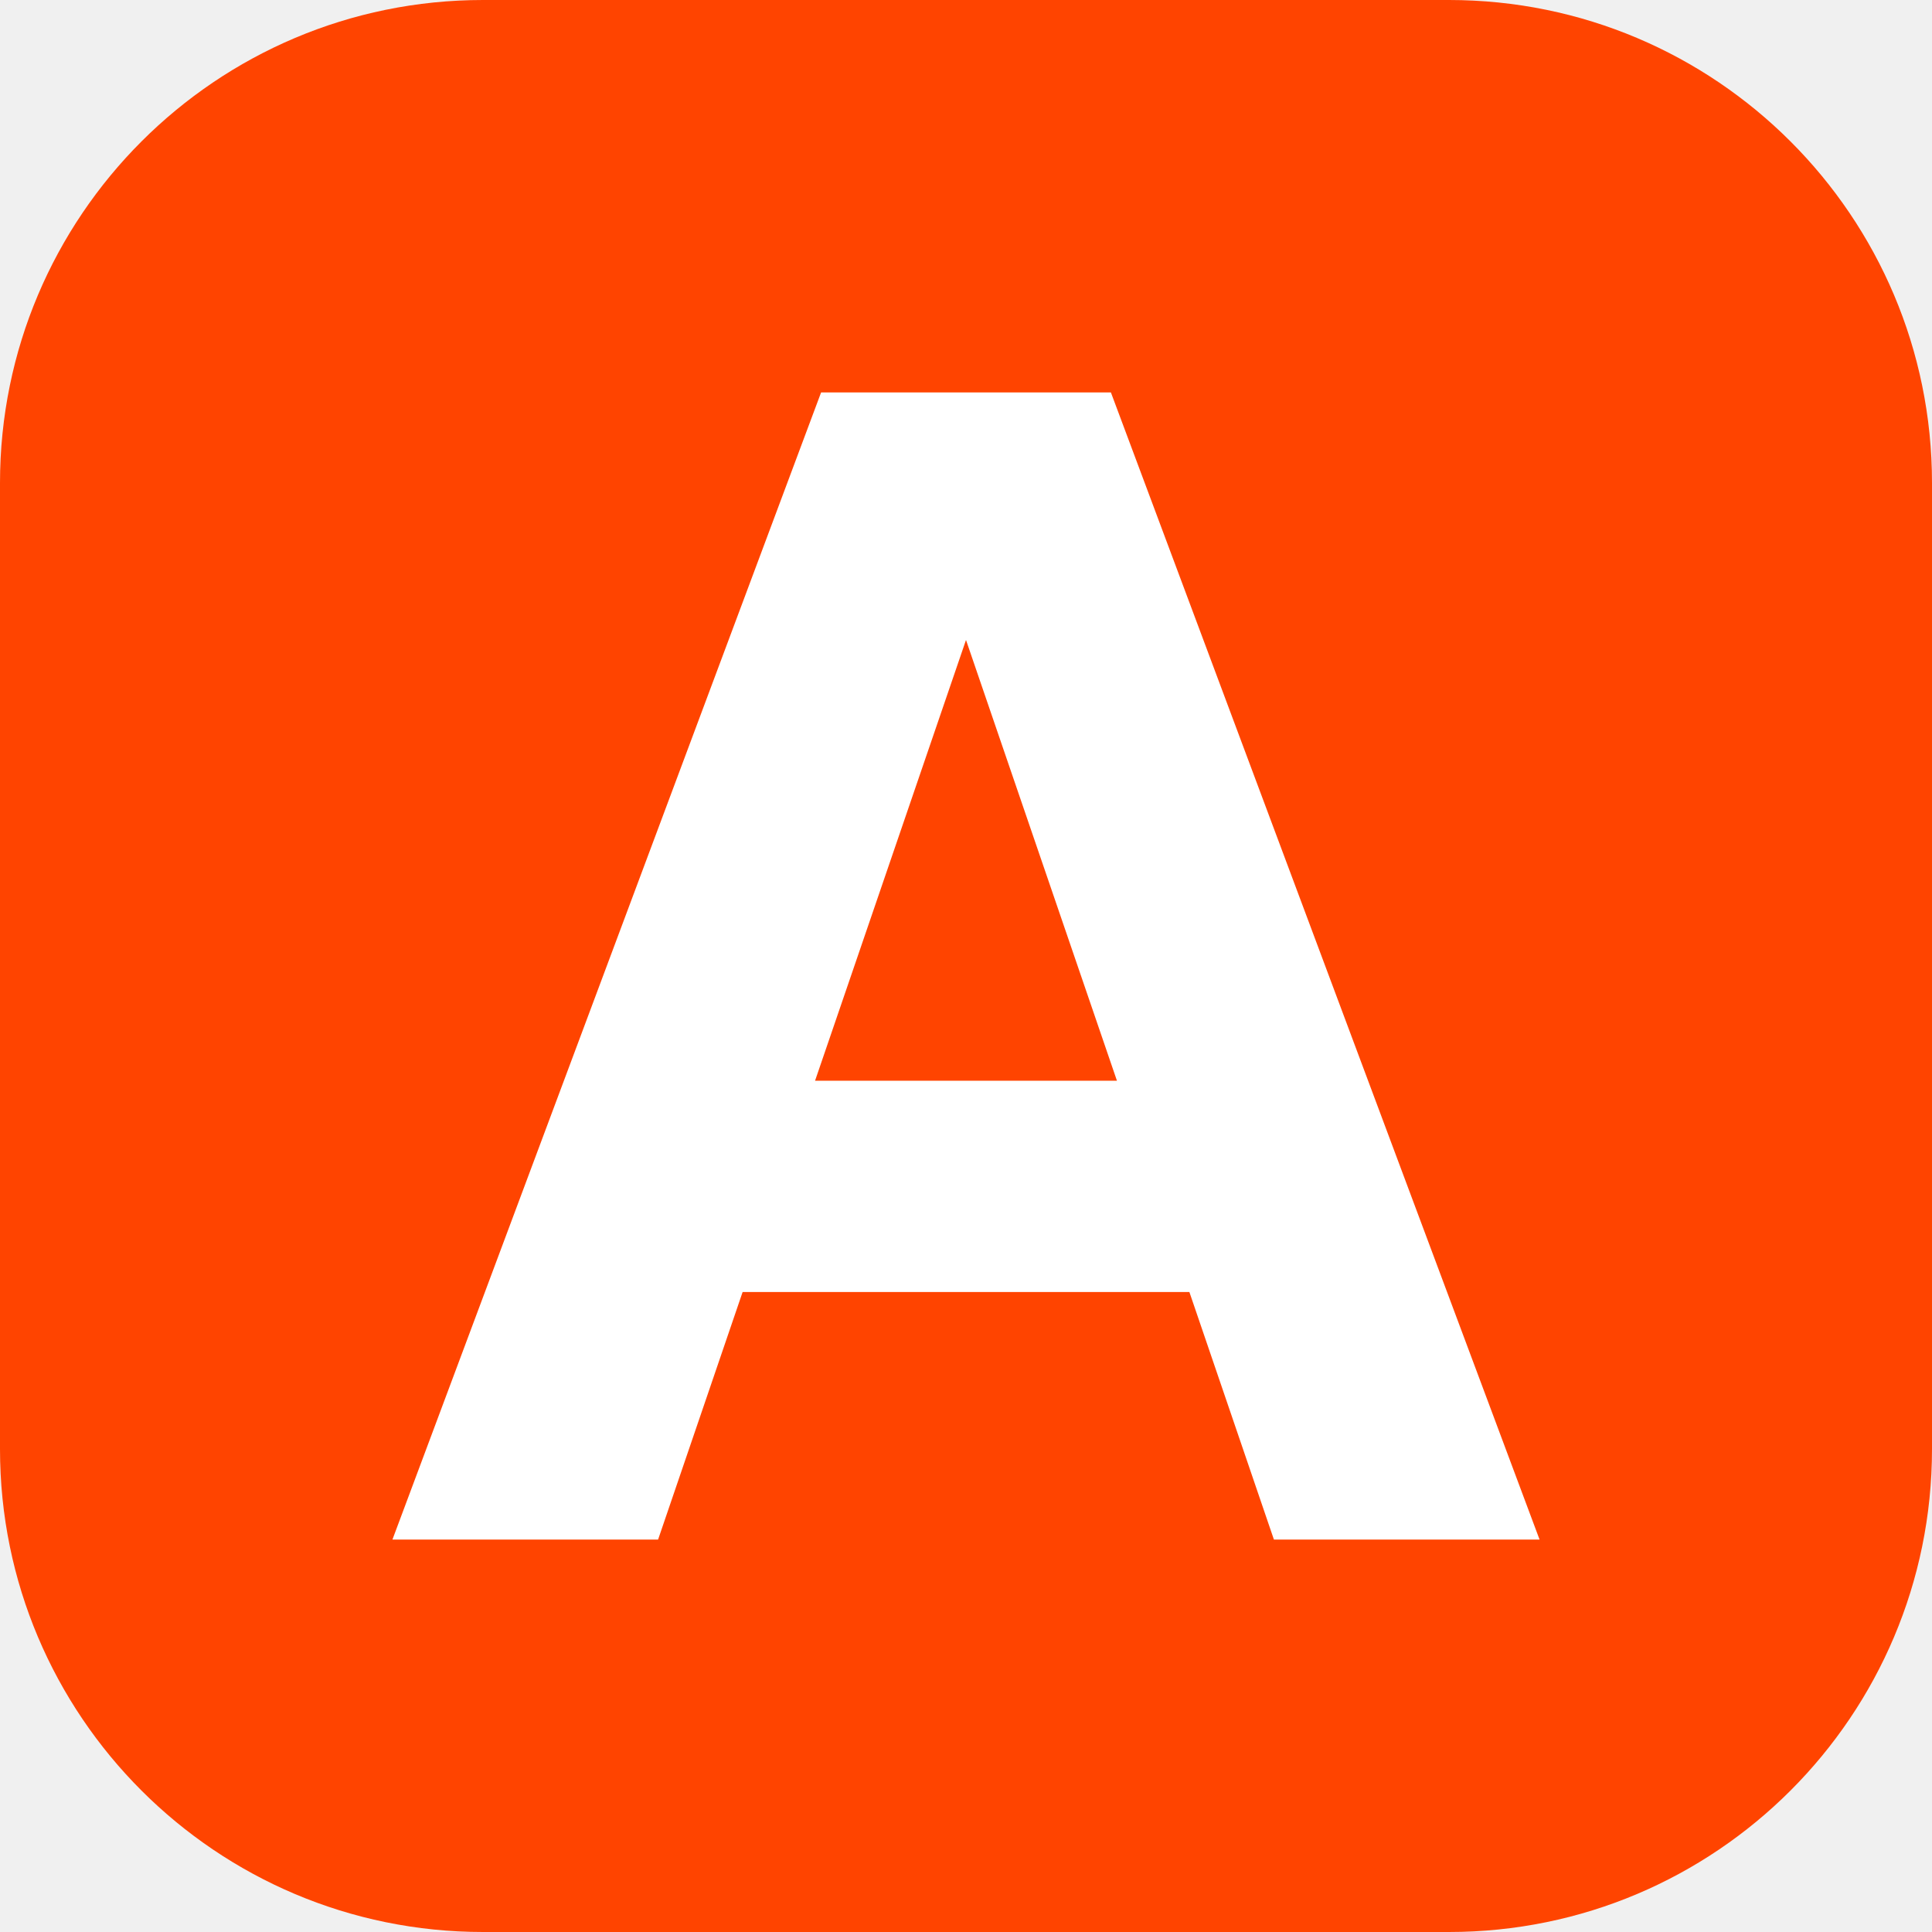
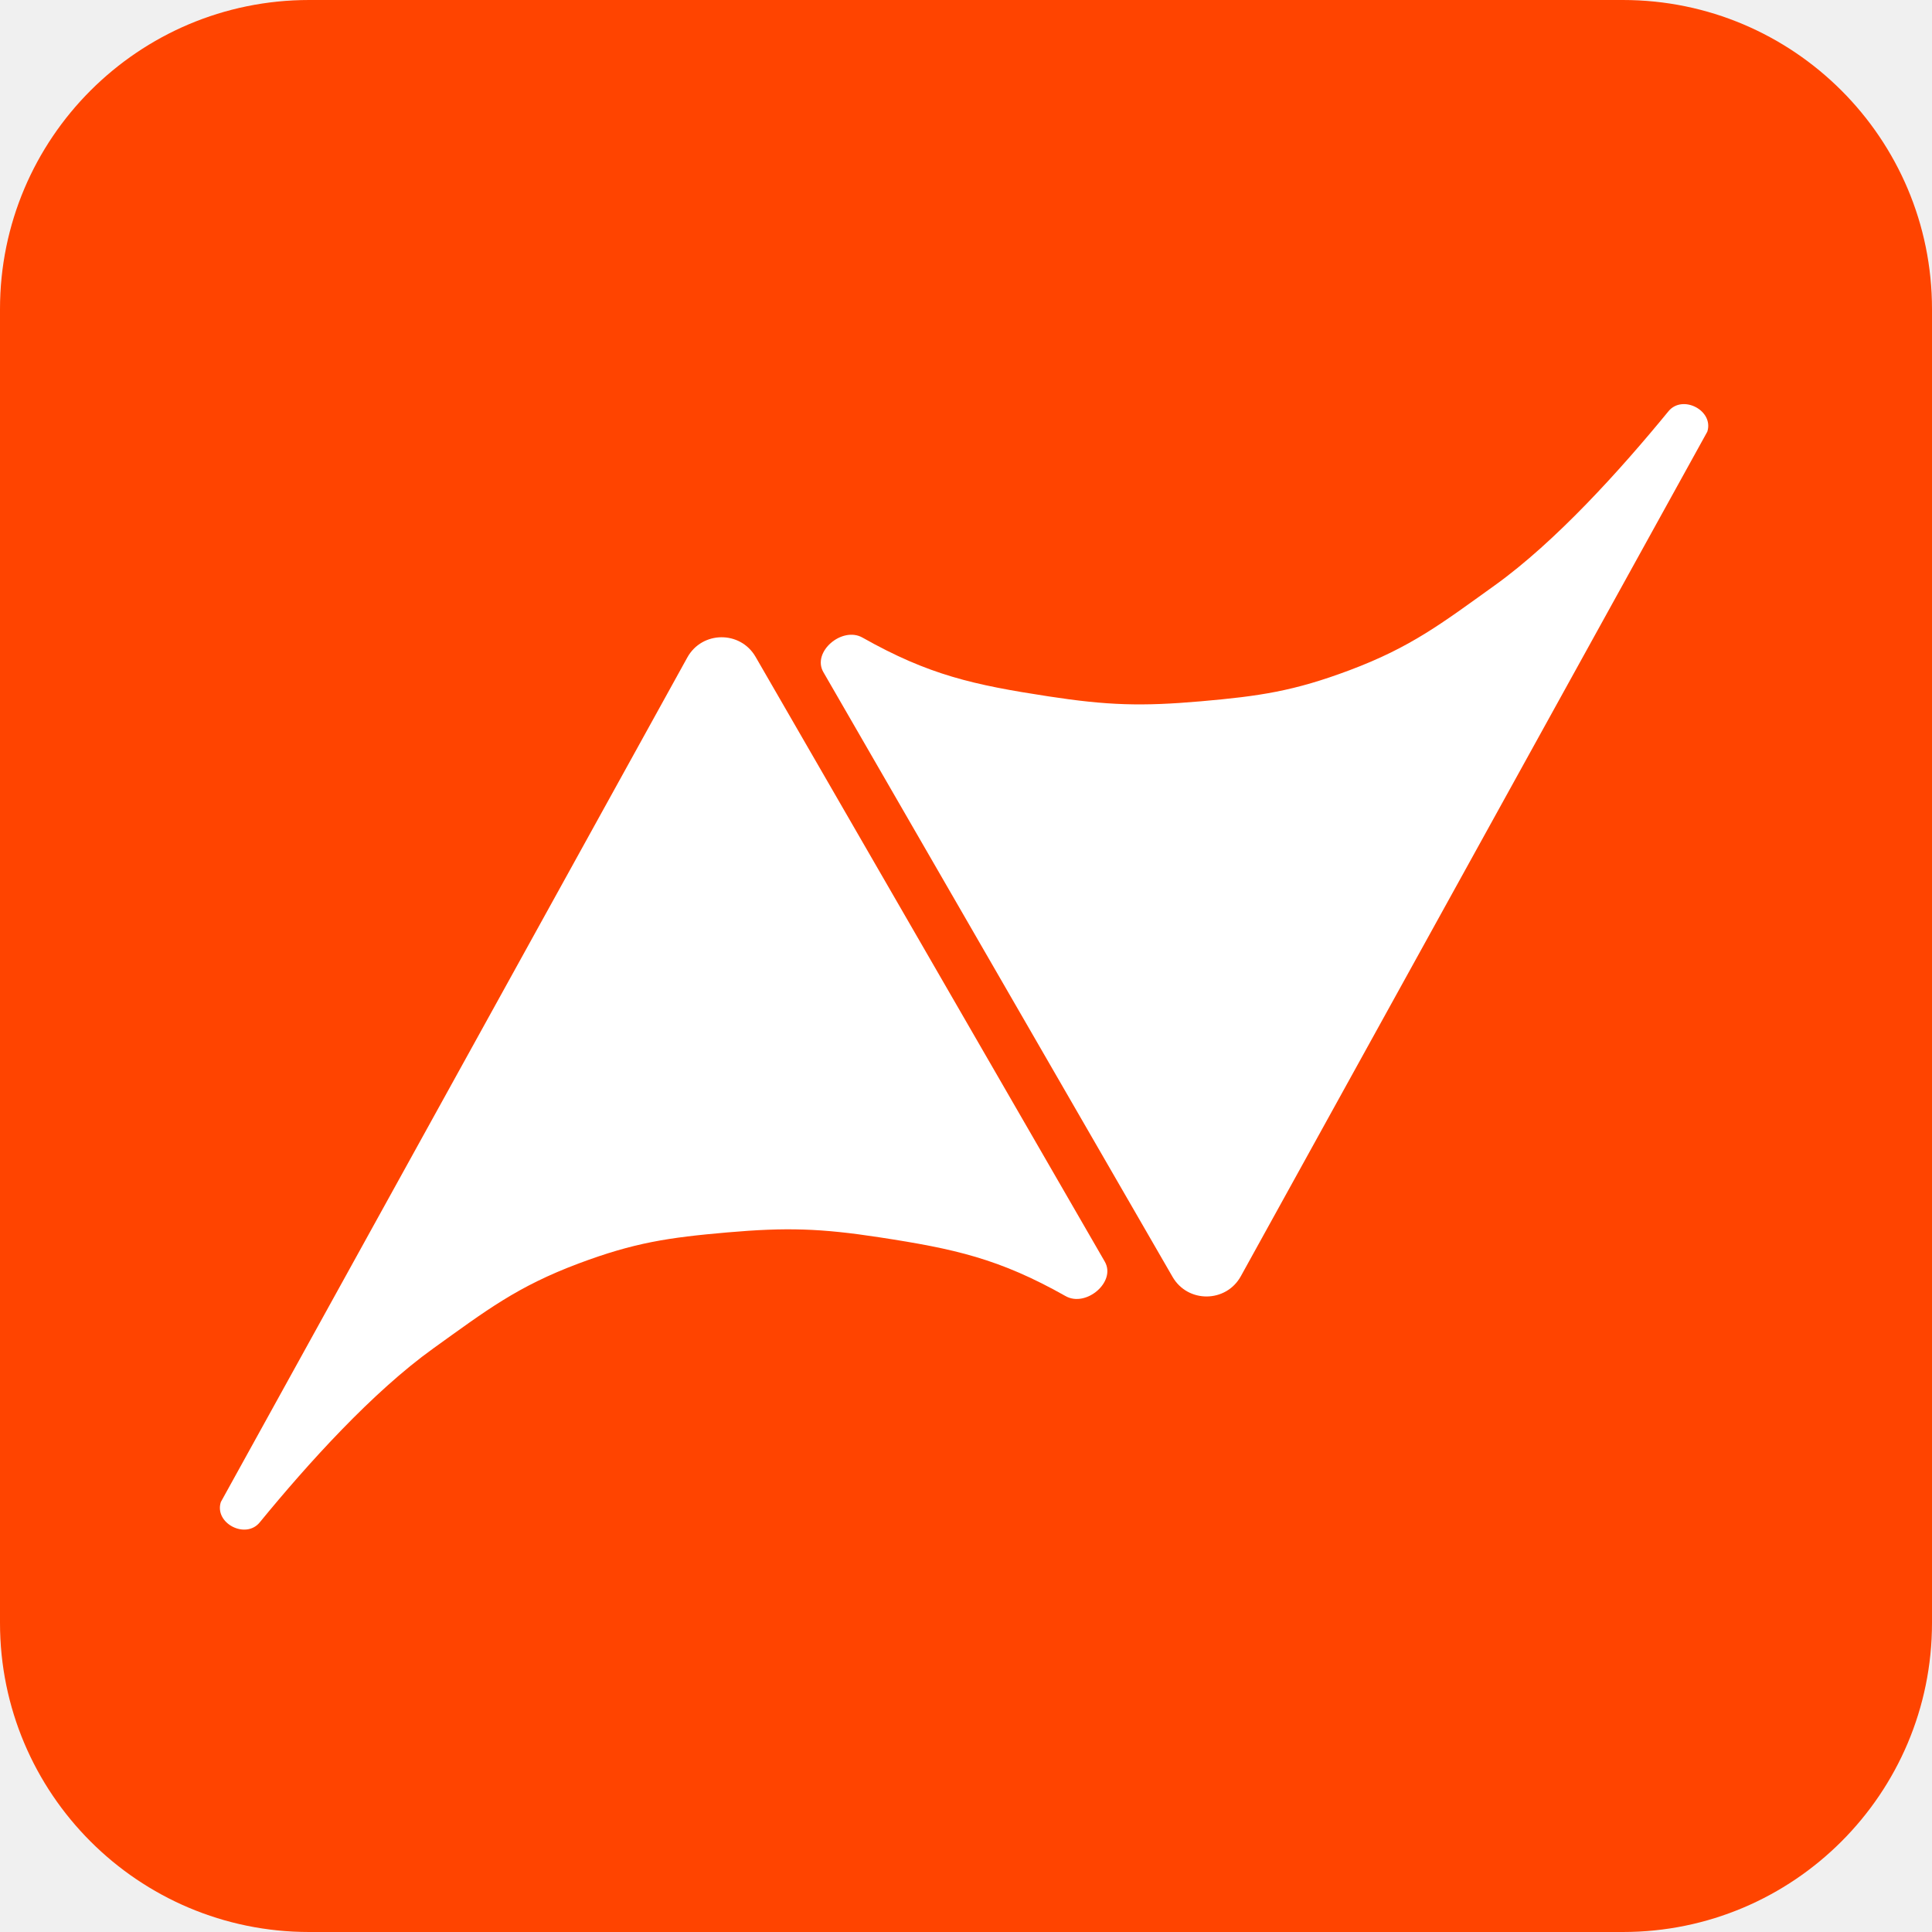
- <svg xmlns="http://www.w3.org/2000/svg" viewBox="0 0 32 32">
-   <rect width="32" height="32" rx="8" fill="#ff4400" />
-   <path fill-rule="evenodd" d="M13.6 6.5h4.8l7.1 19h-4.4l-1.4-4.1h-7.4l-1.4 4.1H6.5ZM13.5 17.9h5L16 10.6Z" fill="#fff" />
+ <svg xmlns="http://www.w3.org/2000/svg" width="500" height="500" viewBox="0 0 500 500" fill="none">
+   <rect width="500" height="500" rx="80" fill="#FF4400" />
+   <path d="M285.913 326.5C288.938 331.739 281.064 338.413 275.795 335.44C258.599 325.738 247.1 323.203 227.583 320.215C212.393 317.89 203.562 317.613 188.253 318.946C172.957 320.278 164.143 321.589 149.768 326.982C133.828 332.961 125.959 339.046 112.128 348.973C96.438 360.235 79.761 378.673 67.21 394.001C63.566 398.452 55.397 394.206 57.15 388.727L177.872 170.164C181.691 163.25 191.597 163.156 195.547 169.996L285.913 326.5Z" fill="white" />
+   <path d="M213.087 173.946C210.062 168.706 217.936 162.032 223.205 165.005C240.401 174.708 251.9 177.242 271.417 180.23C286.607 182.556 295.438 182.832 310.747 181.499C326.043 180.167 334.857 178.856 349.232 173.464C365.172 167.484 373.041 161.399 386.872 151.472C402.562 140.21 419.239 121.772 431.789 106.444C435.434 101.993 443.603 106.24 441.85 111.718L321.128 330.281C317.309 337.196 307.403 337.29 303.453 330.449L213.087 173.946Z" fill="white" />
</svg>
